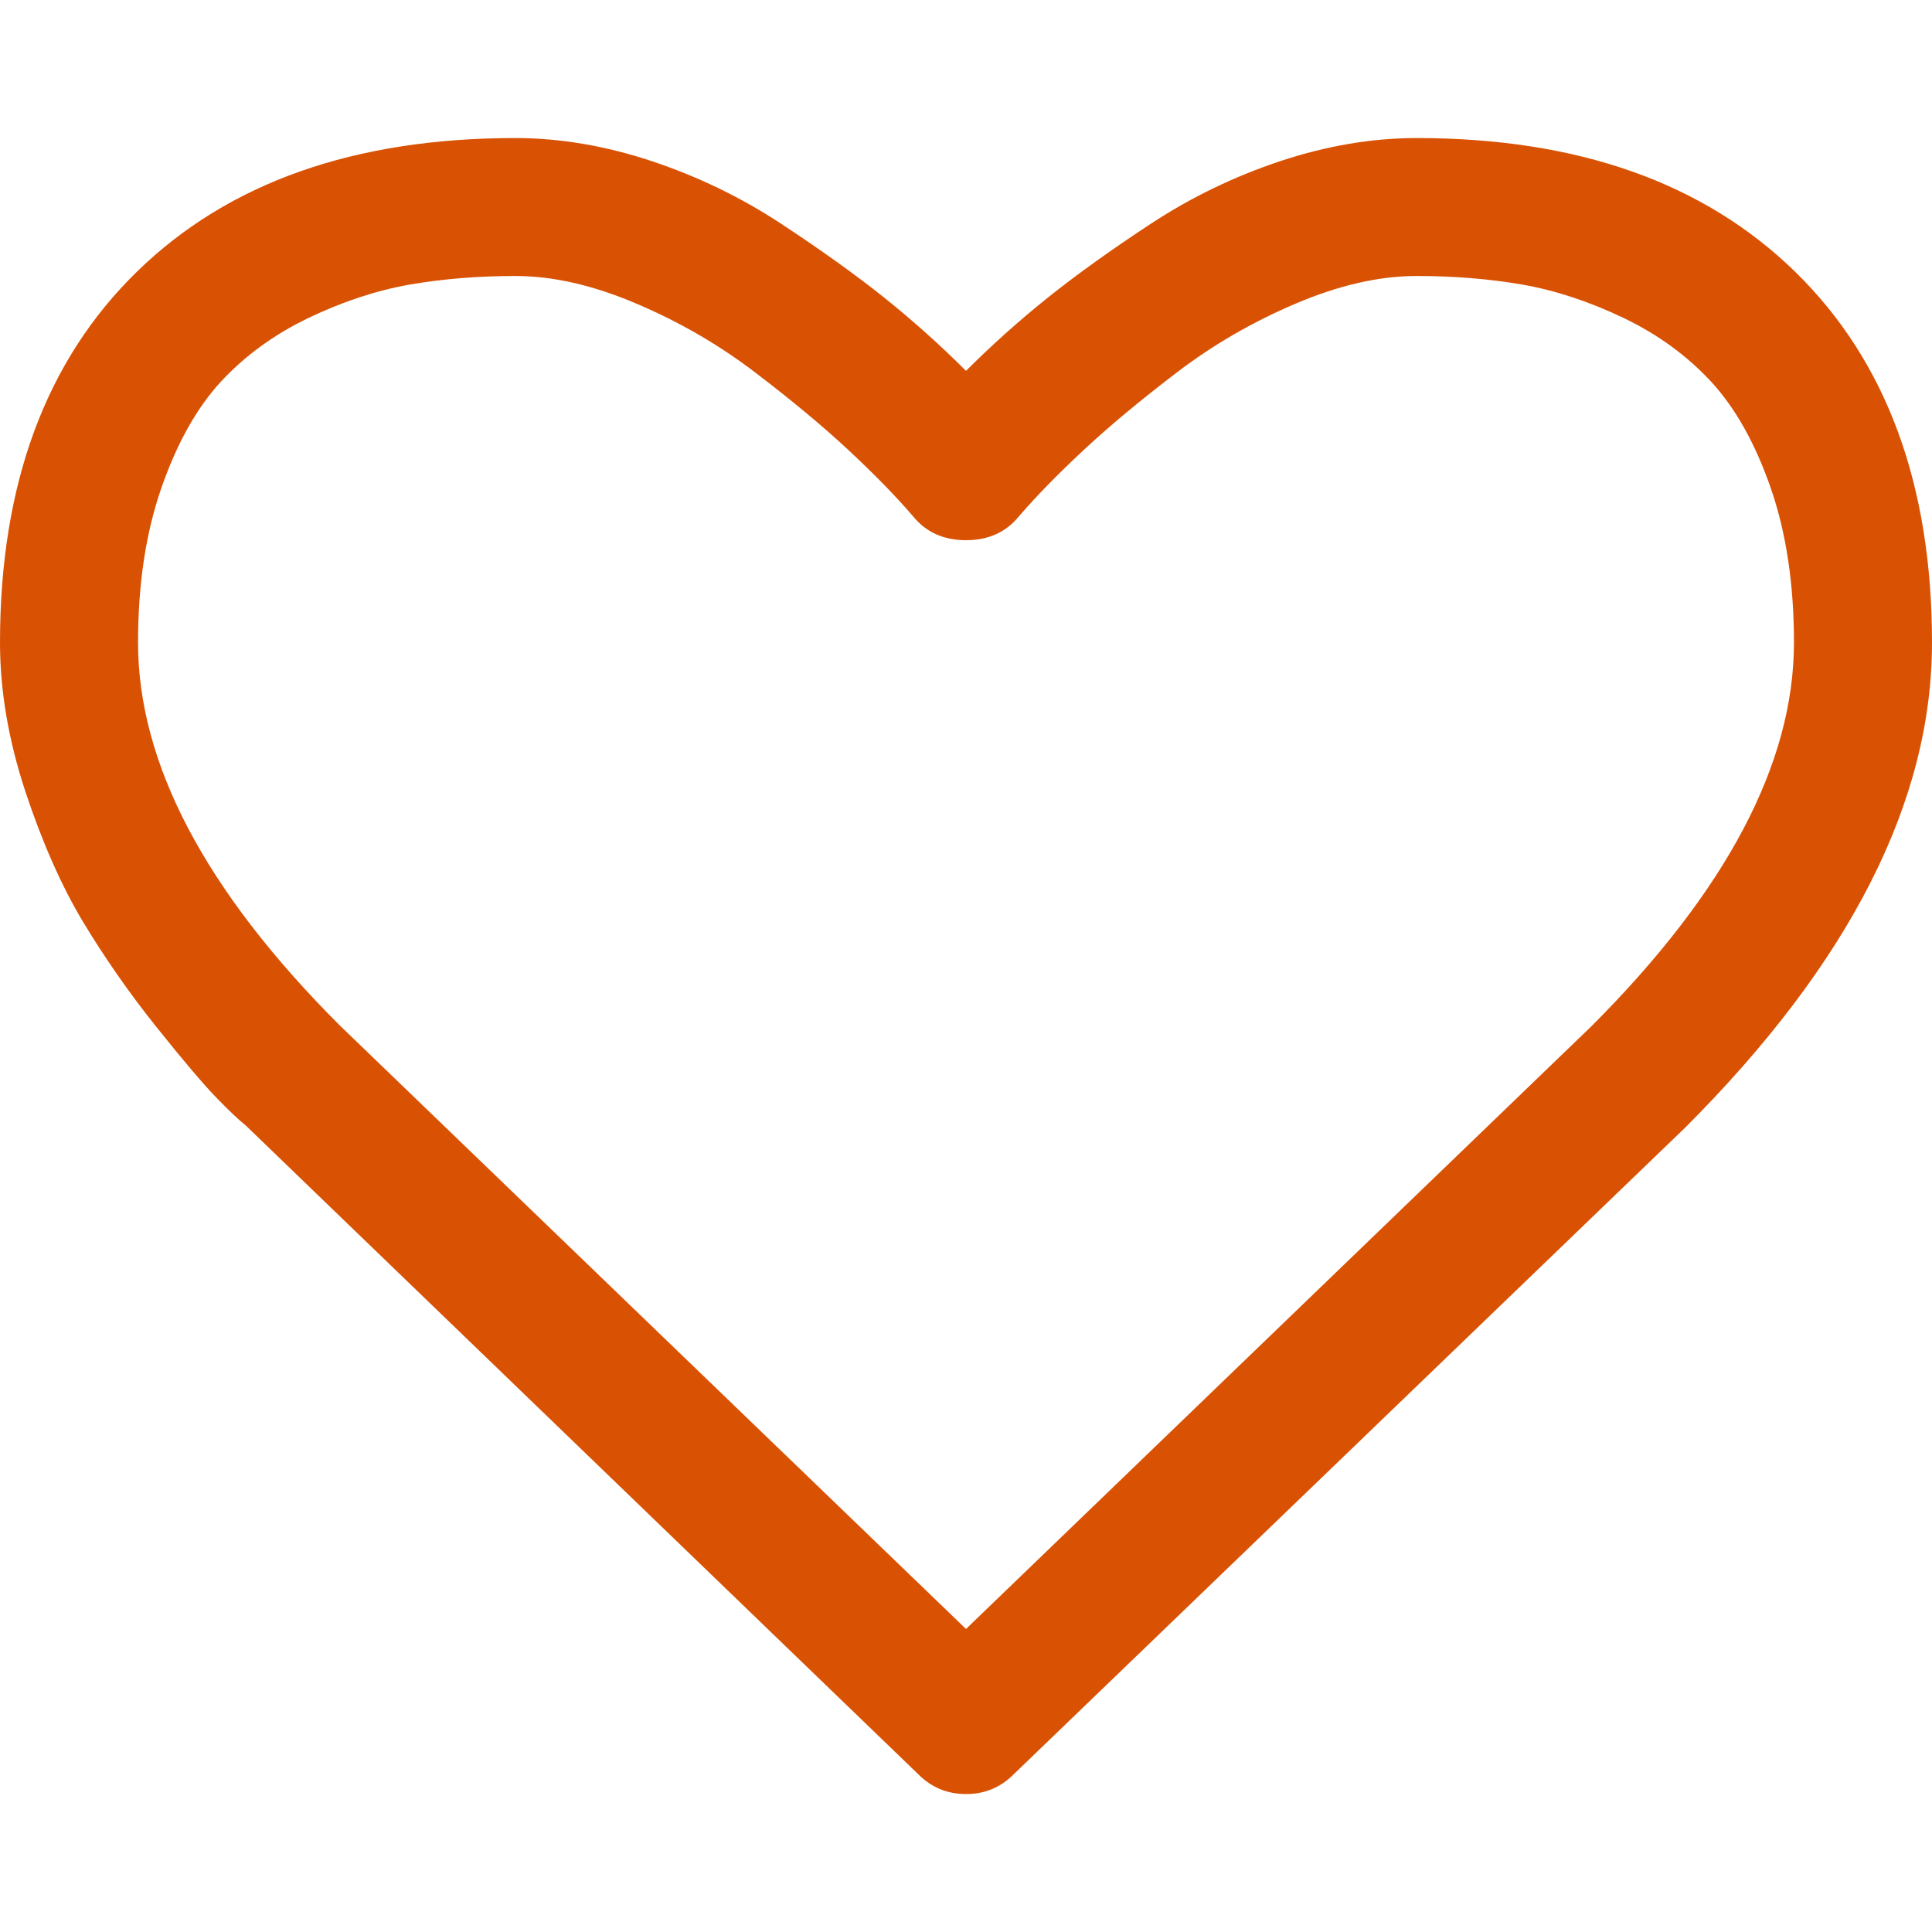
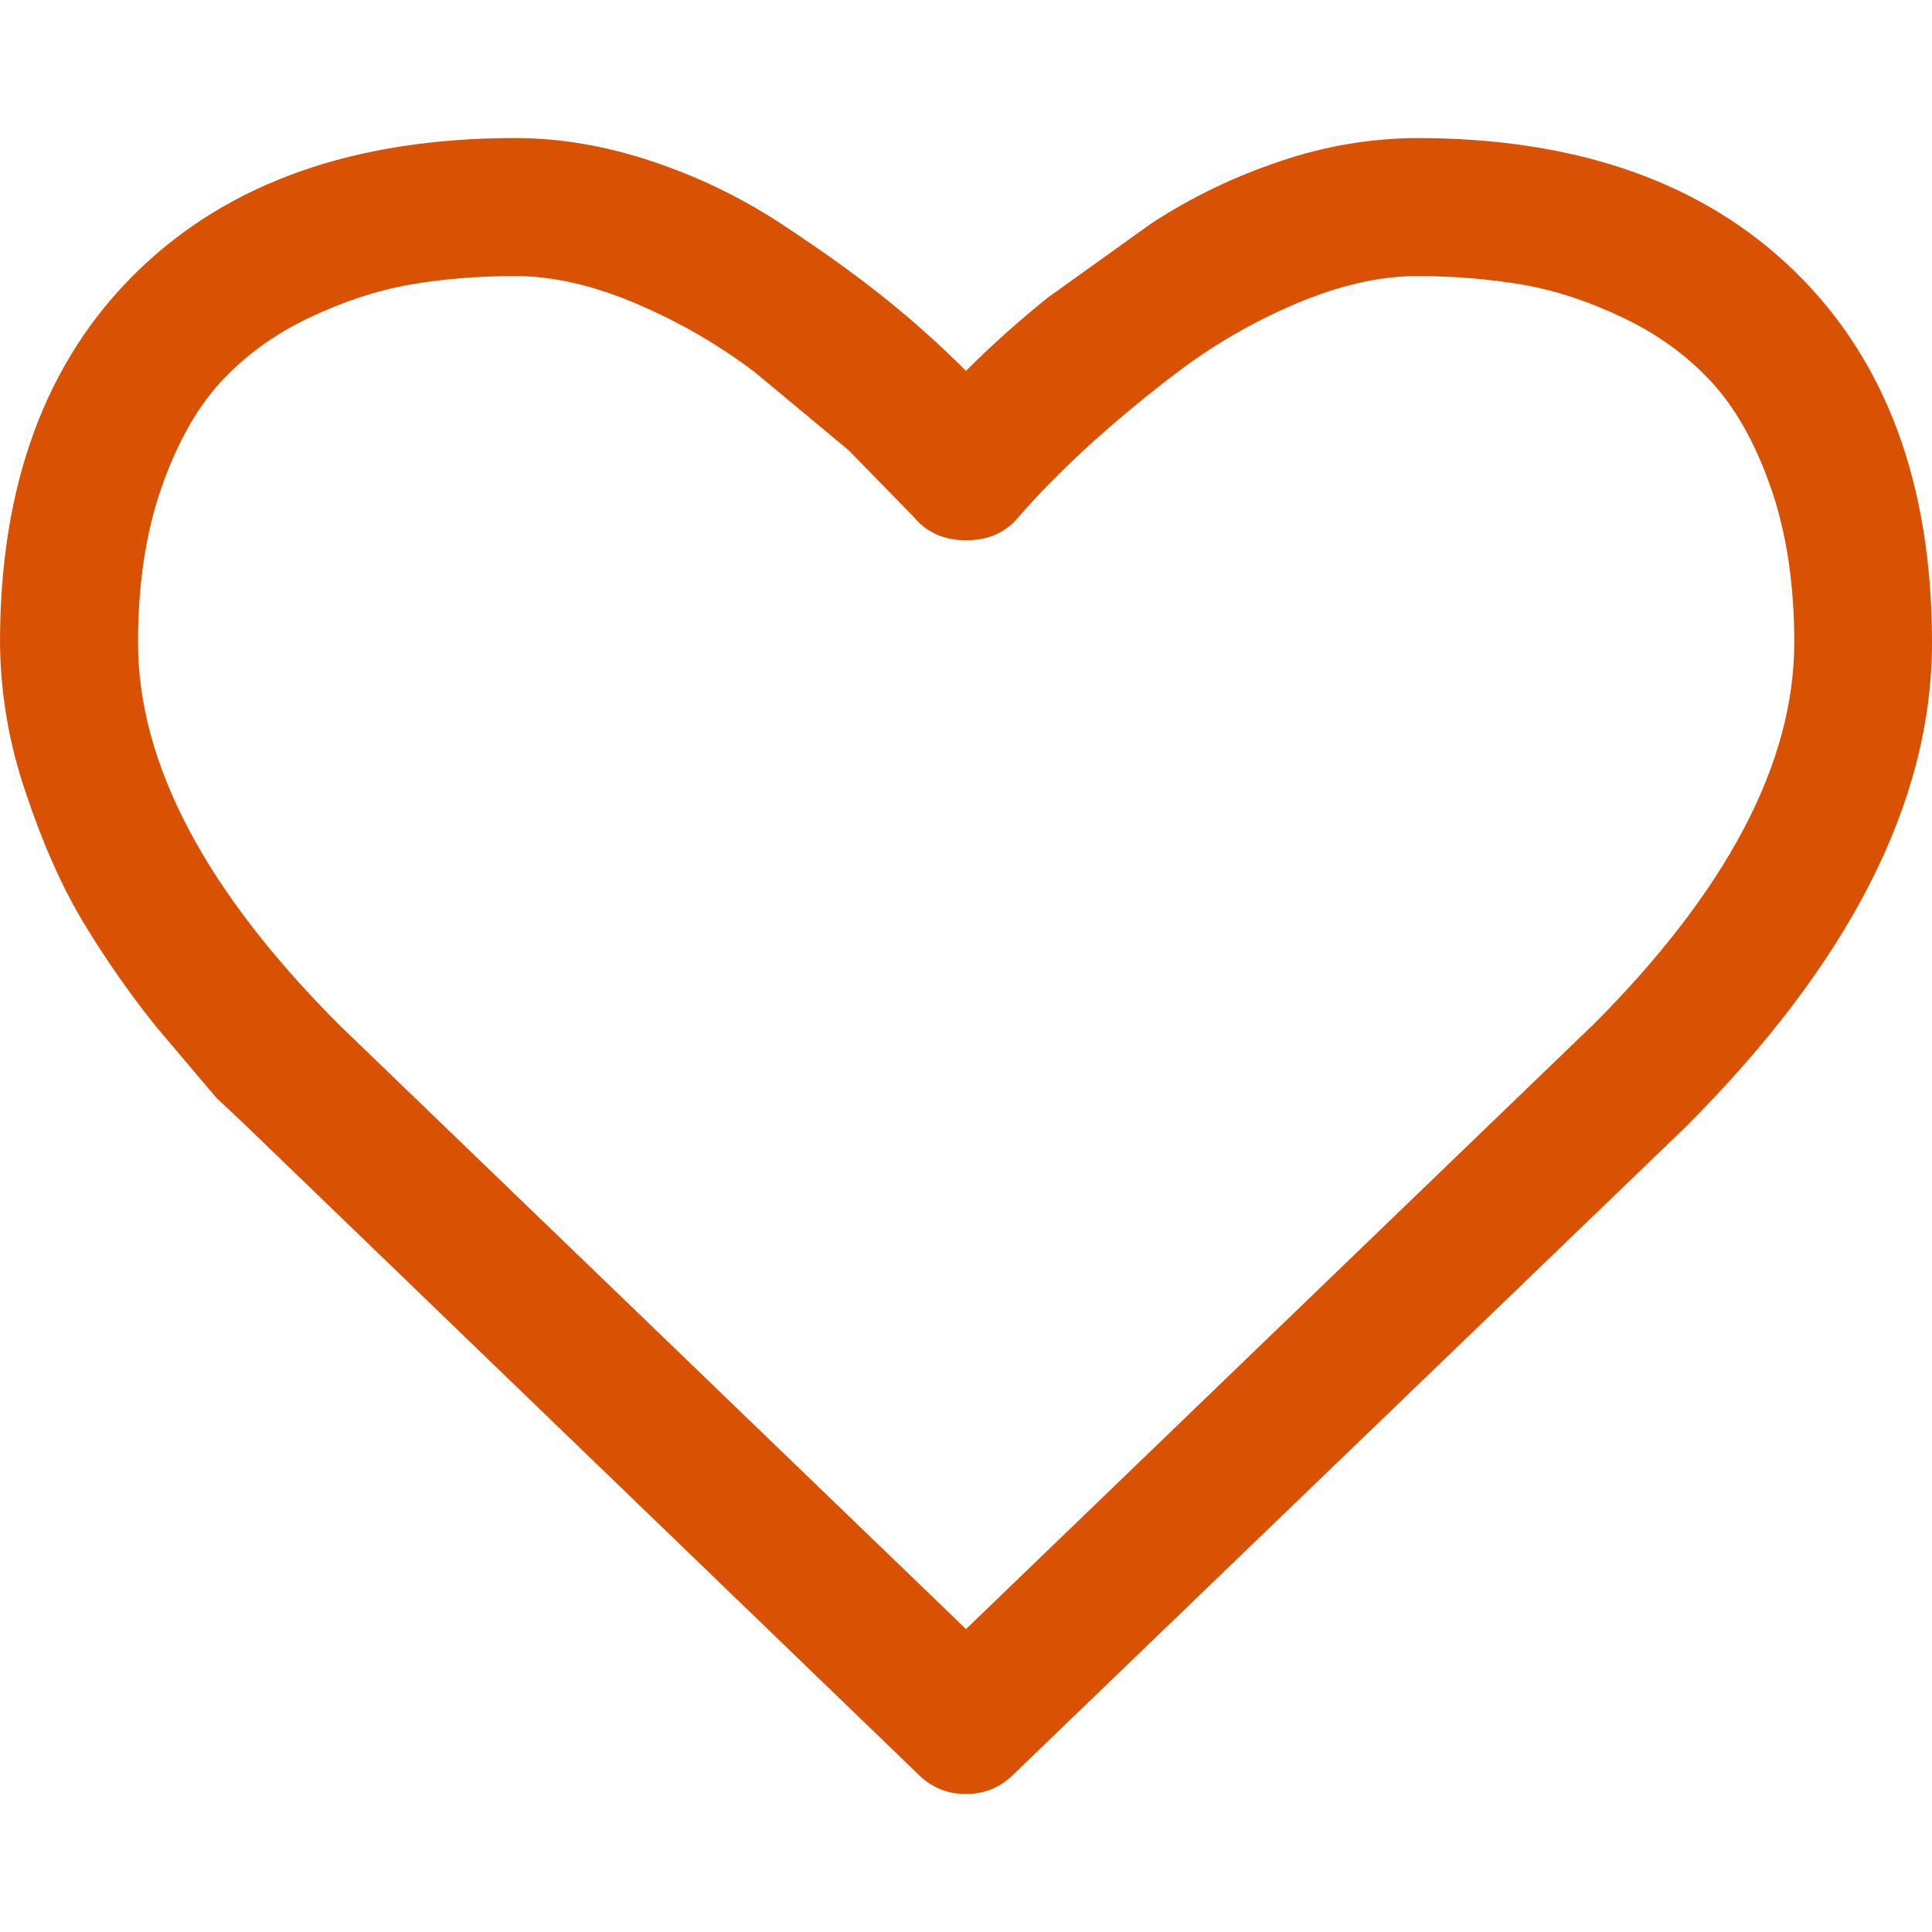
- <svg xmlns="http://www.w3.org/2000/svg" width="20" height="20" viewBox="0 0 20 20" fill="none">
-   <path d="M18.583 2.813C17.637 1.89 16.332 1.429 14.665 1.429C14.204 1.429 13.733 1.509 13.253 1.668C12.773 1.828 12.327 2.044 11.914 2.316C11.501 2.587 11.146 2.842 10.848 3.08C10.551 3.318 10.268 3.571 10 3.839C9.732 3.571 9.449 3.318 9.152 3.08C8.854 2.842 8.499 2.588 8.086 2.316C7.673 2.044 7.226 1.828 6.747 1.668C6.267 1.509 5.796 1.429 5.335 1.429C3.668 1.429 2.362 1.89 1.417 2.813C0.472 3.735 0 5.015 0 6.652C0 7.15 0.088 7.664 0.262 8.192C0.437 8.72 0.636 9.17 0.859 9.542C1.083 9.914 1.336 10.277 1.618 10.63C1.901 10.984 2.108 11.227 2.238 11.361C2.368 11.495 2.47 11.592 2.545 11.652L9.509 18.37C9.643 18.504 9.807 18.572 10 18.572C10.193 18.572 10.357 18.504 10.491 18.37L17.444 11.674C19.148 9.97 20 8.296 20 6.652C20 5.015 19.527 3.735 18.583 2.813ZM16.473 10.625L10 16.863L3.516 10.614C2.124 9.222 1.429 7.902 1.429 6.652C1.429 6.049 1.509 5.517 1.669 5.056C1.829 4.594 2.033 4.228 2.282 3.956C2.532 3.685 2.835 3.464 3.192 3.292C3.549 3.121 3.899 3.006 4.241 2.946C4.583 2.887 4.948 2.857 5.335 2.857C5.722 2.857 6.139 2.952 6.585 3.142C7.031 3.331 7.442 3.569 7.818 3.856C8.194 4.143 8.516 4.41 8.784 4.66C9.051 4.909 9.275 5.138 9.453 5.346C9.587 5.51 9.769 5.592 10 5.592C10.231 5.592 10.413 5.51 10.547 5.346C10.726 5.138 10.949 4.909 11.217 4.66C11.484 4.41 11.806 4.143 12.182 3.856C12.558 3.569 12.969 3.331 13.415 3.142C13.862 2.952 14.278 2.857 14.665 2.857C15.052 2.857 15.417 2.887 15.759 2.946C16.101 3.006 16.451 3.121 16.808 3.292C17.165 3.463 17.468 3.685 17.718 3.956C17.967 4.228 18.172 4.594 18.332 5.056C18.491 5.517 18.571 6.049 18.571 6.652C18.571 7.902 17.872 9.226 16.473 10.625Z" fill="#D95204" />
+ <svg xmlns="http://www.w3.org/2000/svg" width="20" height="20" fill="none">
+   <path d="M18.583 2.813c-.945-.923-2.251-1.384-3.918-1.384a4.45 4.45 0 0 0-1.412.24c-.48.16-.926.376-1.339.647l-1.066.764a10.31 10.31 0 0 0-.848.759 10.33 10.33 0 0 0-.848-.759c-.298-.238-.653-.493-1.066-.764s-.859-.487-1.339-.647-.951-.24-1.412-.24c-1.667 0-2.972.461-3.917 1.384S0 5.015 0 6.652a4.89 4.89 0 0 0 .262 1.54c.175.528.374.978.597 1.35a9.88 9.88 0 0 0 .759 1.088l.619.731.307.29 6.964 6.719a.67.67 0 0 0 .491.201.67.67 0 0 0 .491-.201l6.953-6.697C19.148 9.97 20 8.296 20 6.652c0-1.637-.473-2.917-1.417-3.839zm-2.109 7.812L10 16.864l-6.484-6.25C2.124 9.222 1.429 7.902 1.429 6.652c0-.603.08-1.135.24-1.596s.365-.828.614-1.099.552-.493.91-.664.707-.286 1.049-.346.707-.089 1.094-.089.804.095 1.25.285.857.428 1.233.714l.966.804.67.686c.134.164.316.246.547.246s.413-.082.547-.246c.179-.208.402-.437.67-.686a13.07 13.07 0 0 1 .965-.804c.376-.286.787-.525 1.233-.714s.863-.285 1.25-.285.751.03 1.094.089.692.175 1.049.346.66.393.91.664.454.638.614 1.099.24.993.24 1.596c0 1.25-.699 2.575-2.098 3.973z" fill="#d95204" />
</svg>
